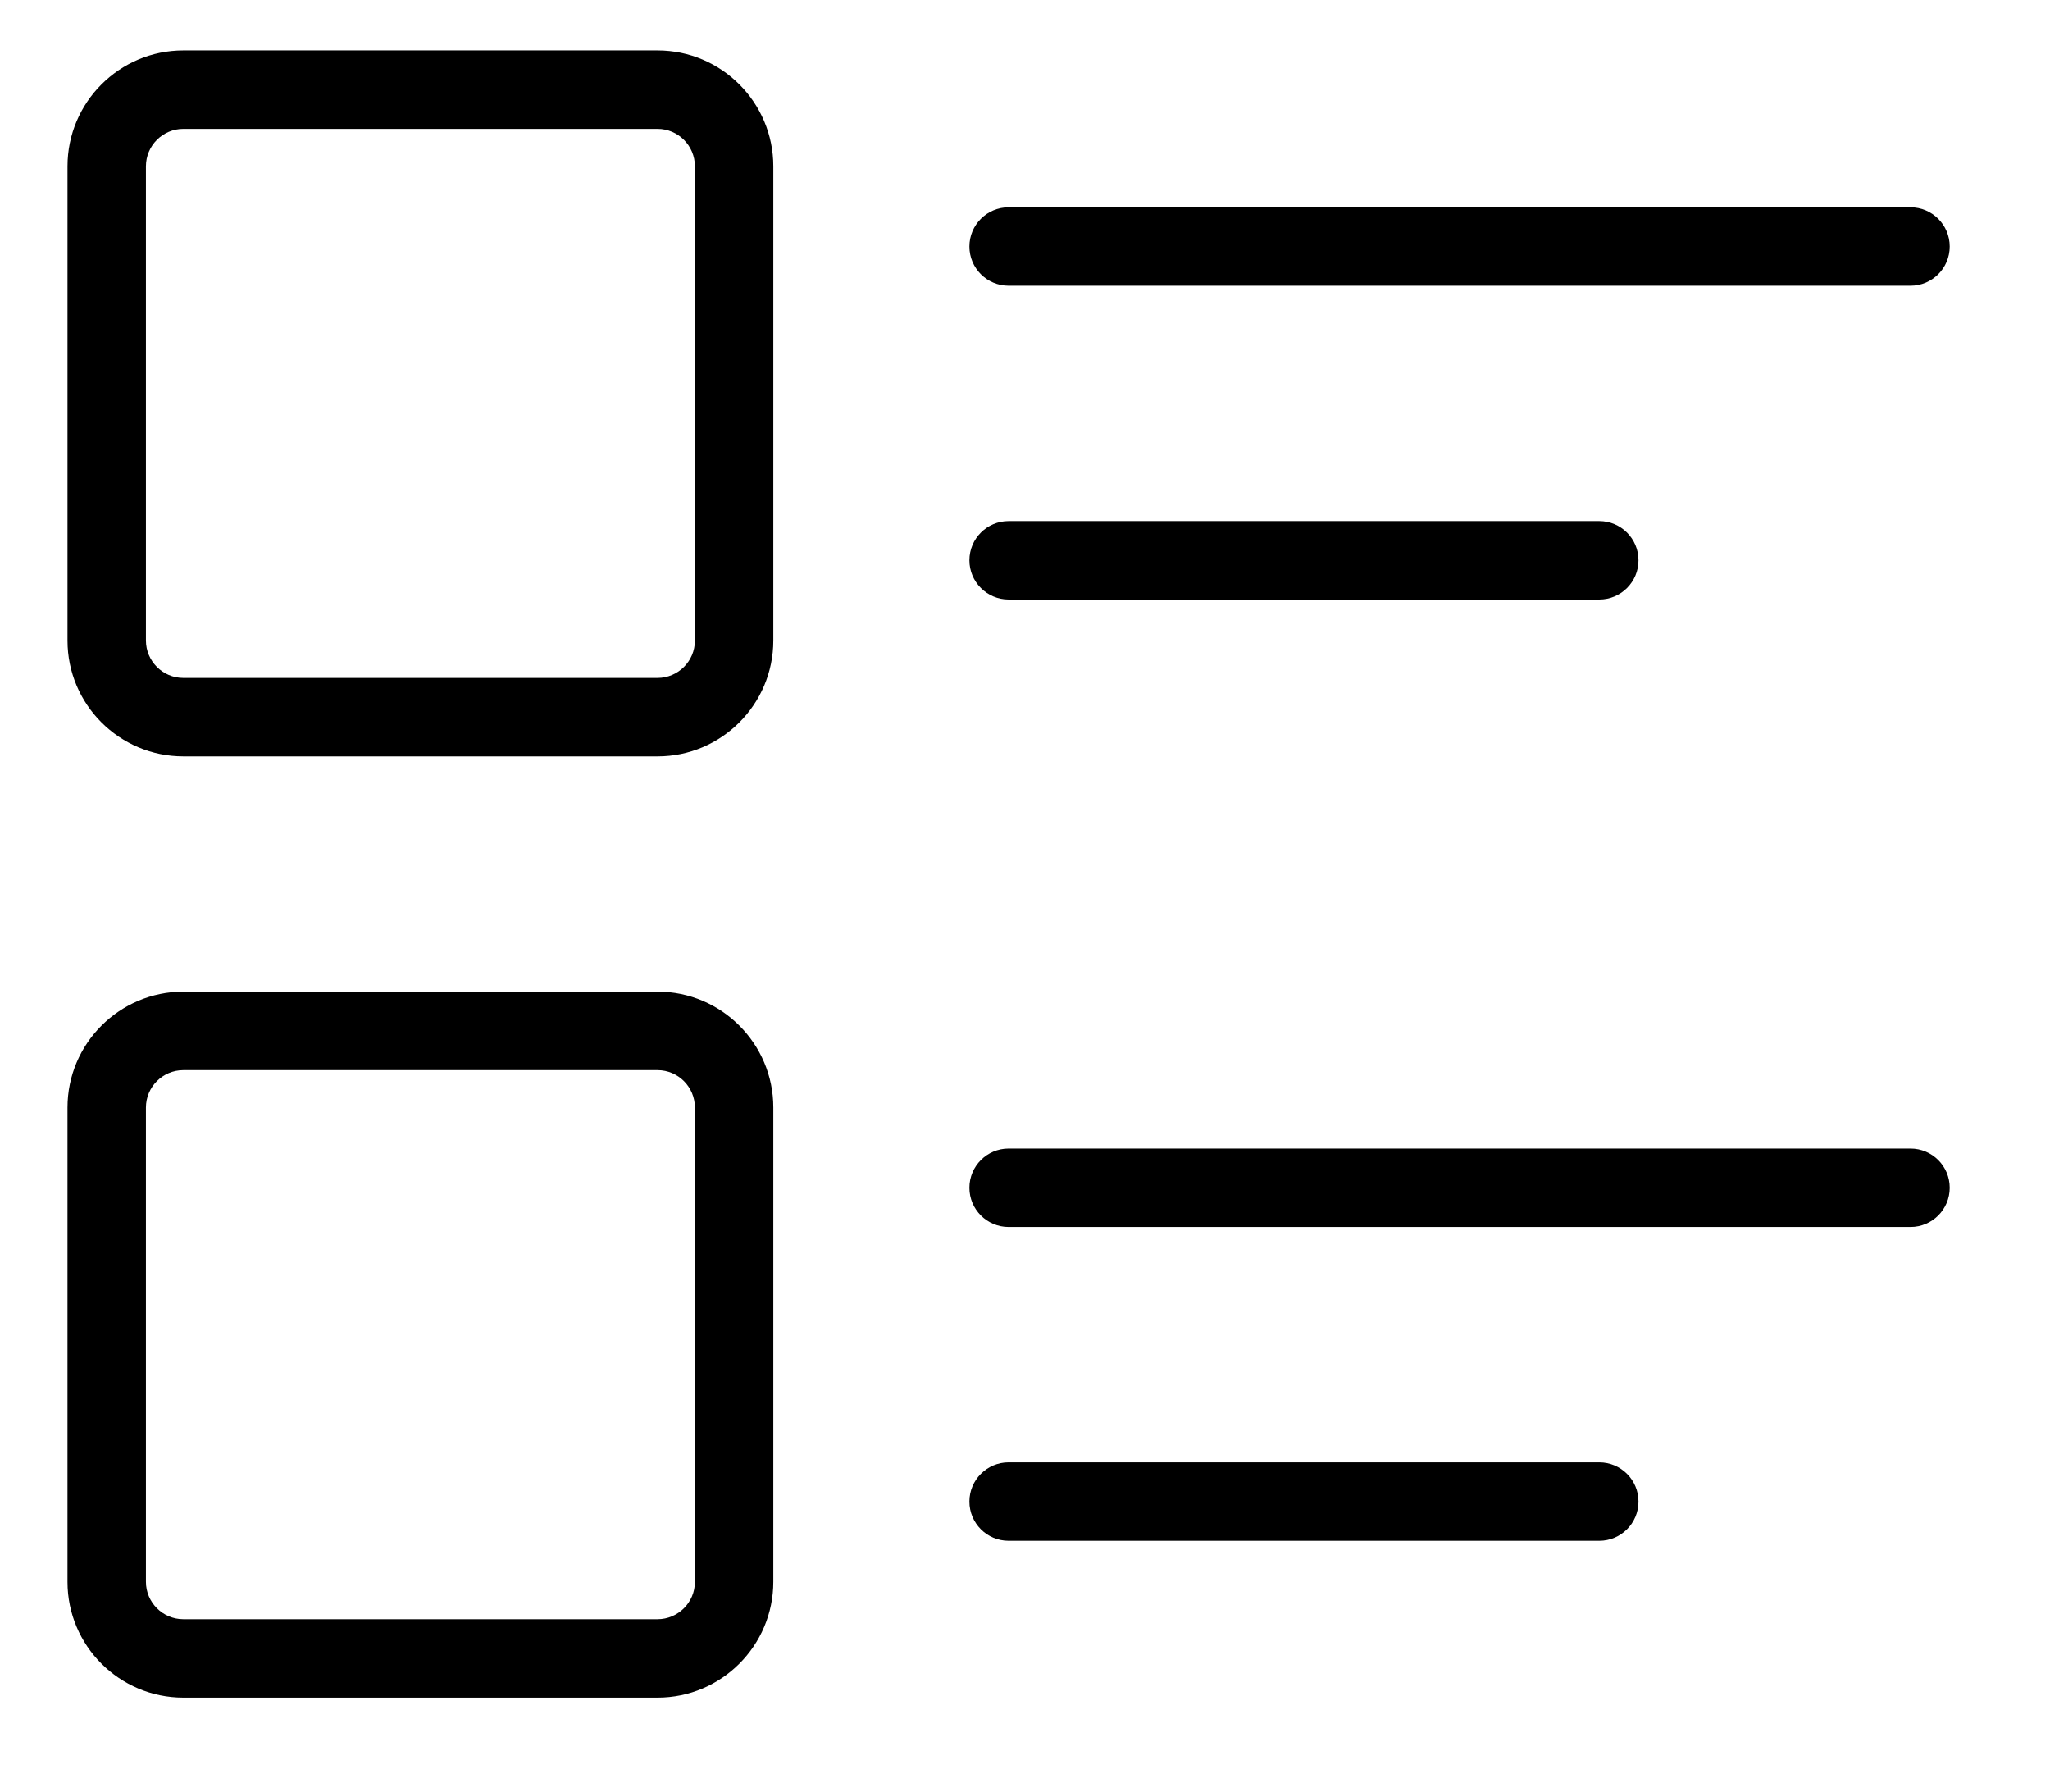
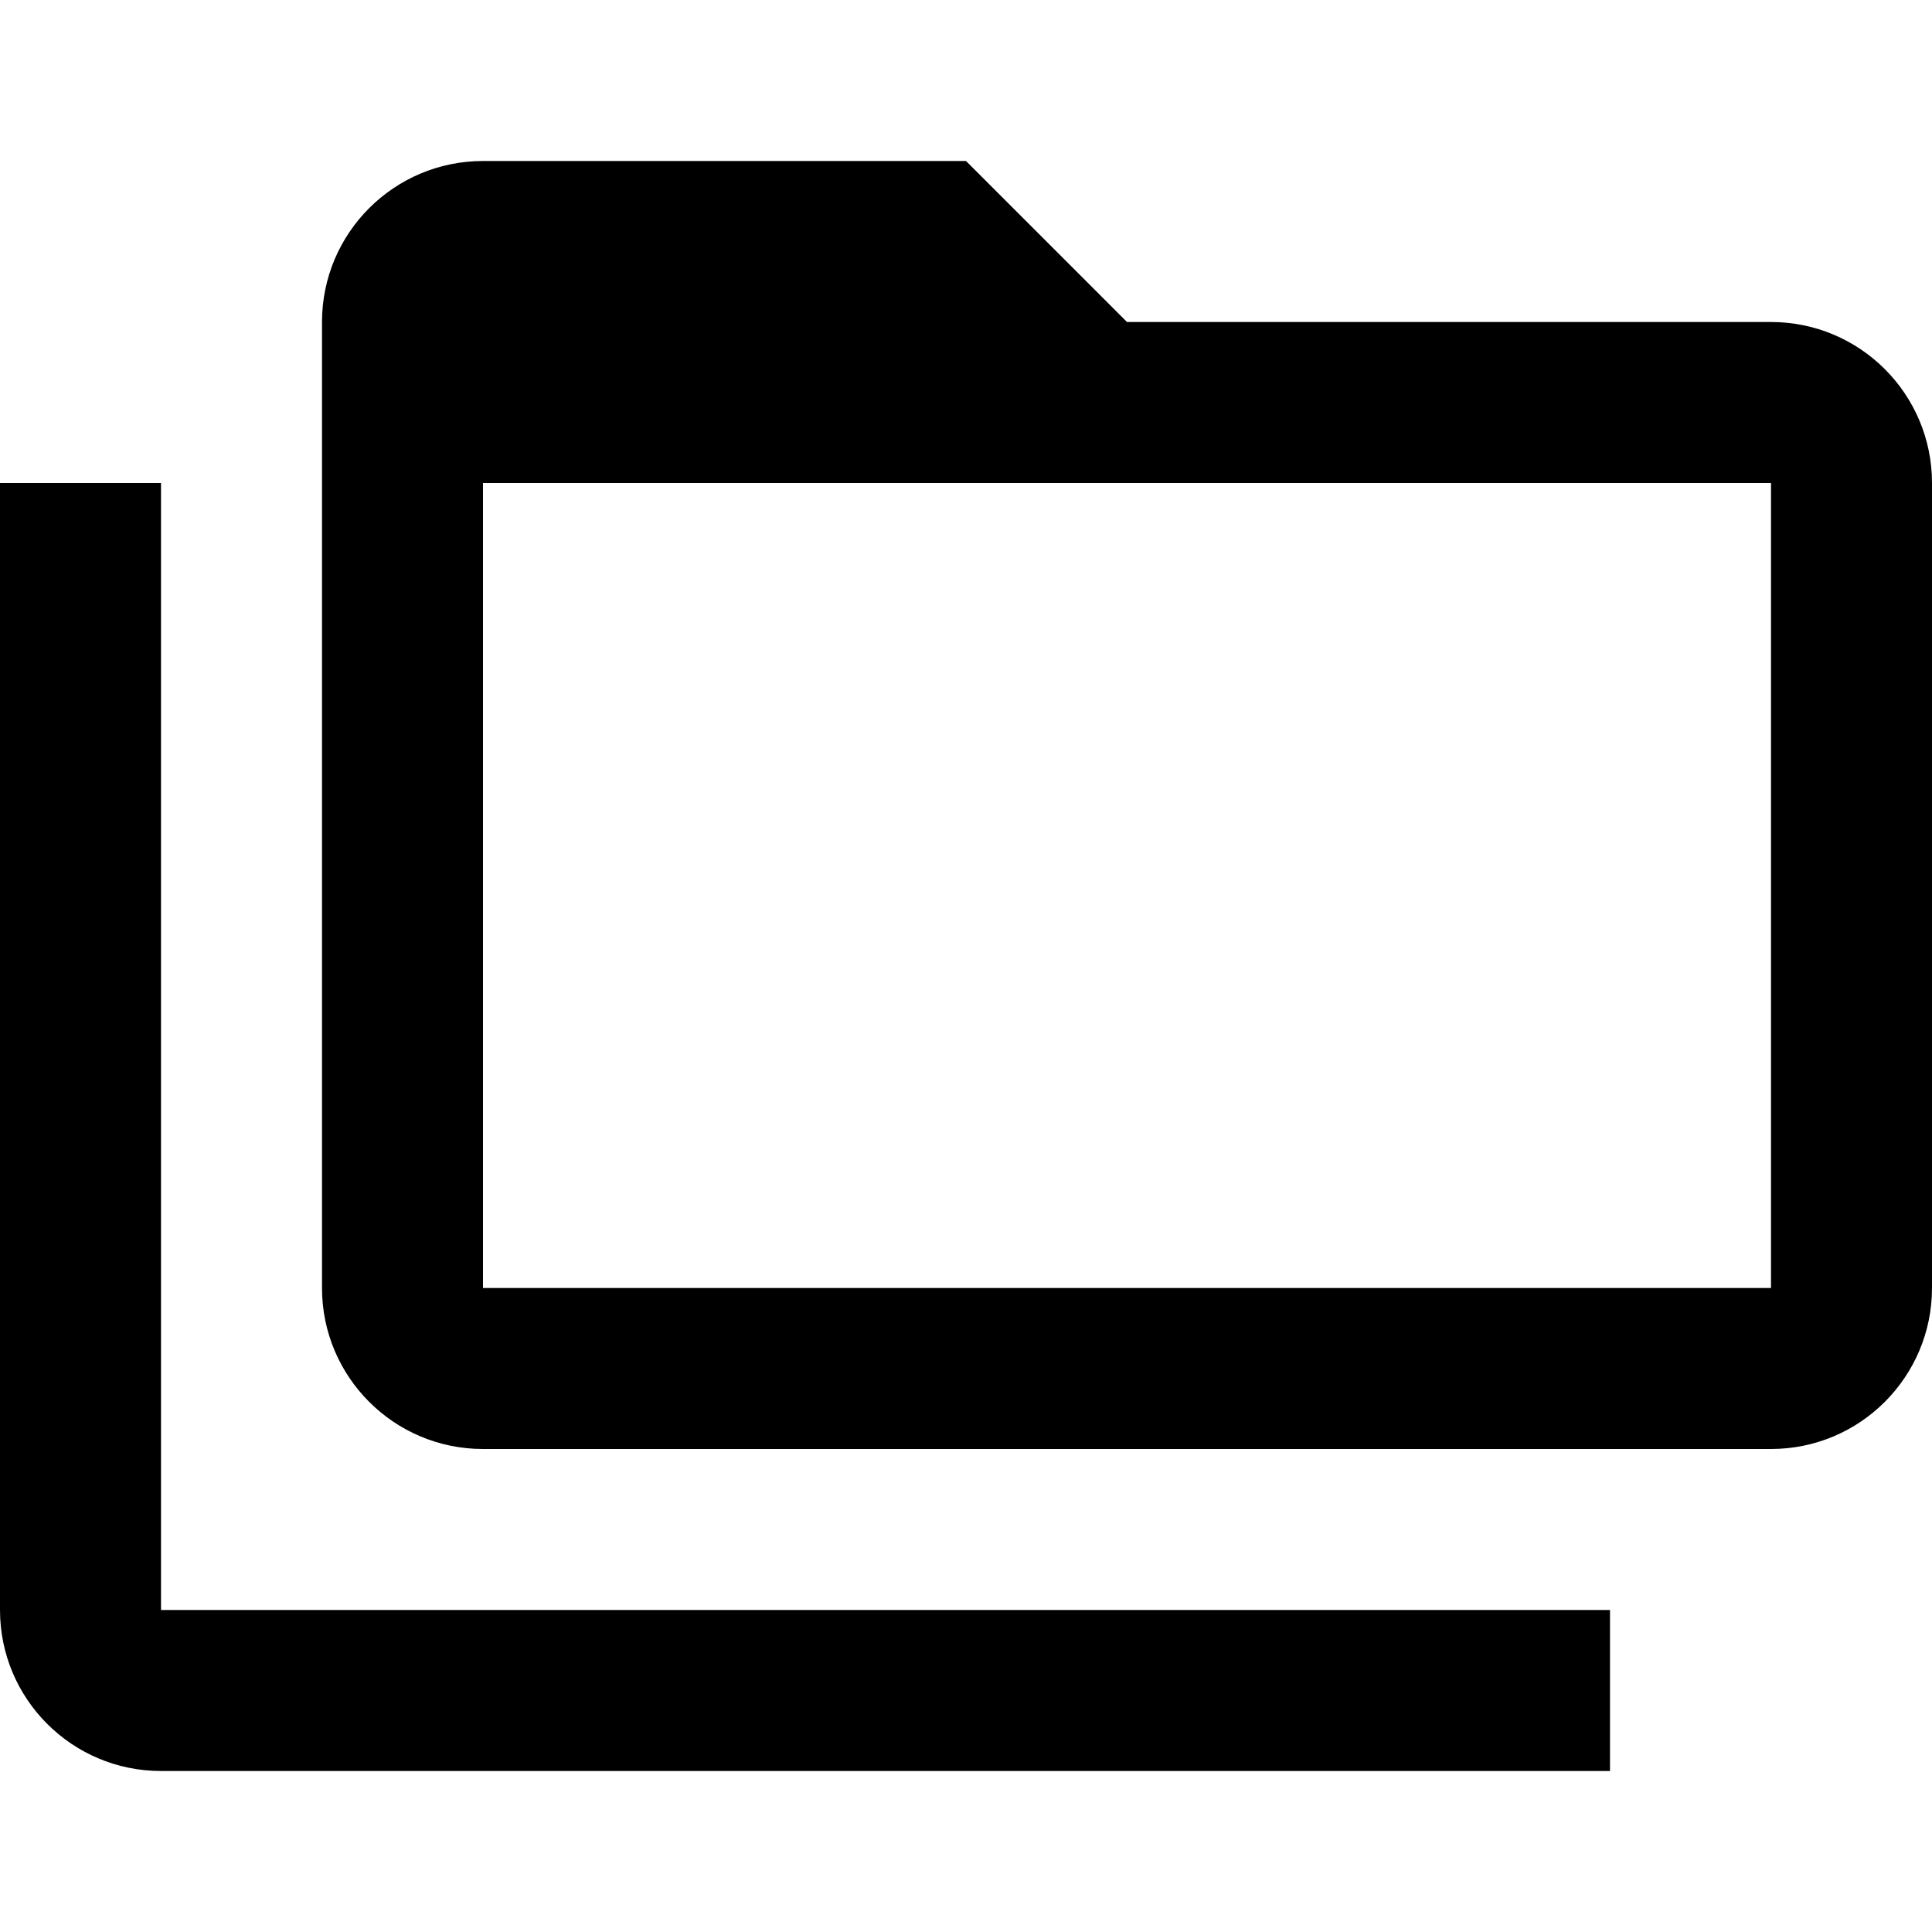
- <svg xmlns="http://www.w3.org/2000/svg" id="screenshot" viewBox="0 0 563 492" width="563" height="492" version="1.1" style="-webkit-print-color-adjust: exact;">
-   <g id="shape-905b32c0-a380-11ec-b86b-81b1b9ccc6c9" clip-path="url(#frame-clip-905b32c0-a380-11ec-b86b-81b1b9ccc6c9-bd0e5fe0-a380-11ec-9310-33c76cc872fb)">
-     <defs>
-       <clipPath id="frame-clip-905b32c0-a380-11ec-b86b-81b1b9ccc6c9-bd0e5fe0-a380-11ec-9310-33c76cc872fb" class="frame-clip">
-         <rect x="0" y="0" width="563" height="492" />
-       </clipPath>
-     </defs>
-     <g id="shape-87e70b50-a380-11ec-b86b-81b1b9ccc6c9" width="700pt" height="700pt" version="1.1">
-       <g id="shape-87e75970-a380-11ec-b86b-81b1b9ccc6c9">
-         <g id="shape-87e891f0-a380-11ec-b86b-81b1b9ccc6c9">
-           <path d="M50.35,207.69L180.59,207.69C198.121,207.69,212.379,193.413,212.379,175.878L212.379,45.658C212.379,28.123,198.121,13.846,180.57,13.846L50.35,13.846C32.795,13.846,18.538,28.123,18.538,45.658L18.538,175.898C18.538,193.41,32.796,207.687,50.35,207.69ZZM40.077,45.66C40.077,39.992,44.686,35.383,50.35,35.383L180.59,35.383C186.235,35.383,190.844,39.992,190.844,45.66L190.844,175.9C190.844,181.541,186.235,186.15,180.571,186.15L50.351,186.15C44.687,186.15,40.078,181.541,40.078,175.877Z" />
-         </g>
-         <g id="shape-87e92e30-a380-11ec-b86b-81b1b9ccc6c9">
-           <path d="M50.35,466.15L180.59,466.15C198.121,466.15,212.379,451.873,212.379,434.338L212.379,304.098C212.379,286.567,198.121,272.286,180.567,272.286L50.347,272.286C32.792,272.309,18.535,286.587,18.535,304.122L18.535,434.362C18.535,451.874,32.793,466.151,50.35,466.15ZZM40.077,304.12C40.077,298.456,44.686,293.847,50.35,293.847L180.59,293.847C186.235,293.847,190.844,298.456,190.844,304.12L190.844,434.36C190.844,440.005,186.235,444.614,180.571,444.614L50.351,444.614C44.687,444.614,40.078,440.005,40.078,434.337Z" />
-         </g>
-         <g id="shape-87e97c50-a380-11ec-b86b-81b1b9ccc6c9">
-           <path d="M524.69,56.922L277,56.922C271.055,56.922,266.23,61.746,266.23,67.692C266.23,73.637,271.054,78.462,277,78.462L524.69,78.462C530.635,78.462,535.46,73.638,535.46,67.692C535.46,61.747,530.636,56.922,524.69,56.922ZZ" />
-         </g>
-         <g id="shape-87e9ca70-a380-11ec-b86b-81b1b9ccc6c9">
-           <path d="M277,164.62L439.21,164.62C445.155,164.62,449.98,159.796,449.98,153.85C449.98,147.905,445.156,143.08,439.21,143.08L277,143.08C271.055,143.08,266.23,147.904,266.23,153.85C266.23,159.791,271.054,164.62,277,164.62ZZ" />
-         </g>
-         <g id="shape-87e9f180-a380-11ec-b86b-81b1b9ccc6c9">
-           <path d="M524.69,315.38L277,315.38C271.055,315.38,266.23,320.204,266.23,326.15C266.23,332.095,271.054,336.92,277,336.92L524.69,336.92C530.635,336.92,535.46,332.096,535.46,326.15C535.46,320.209,530.636,315.38,524.69,315.38ZZ" />
-         </g>
-         <g id="shape-87ea3fa0-a380-11ec-b86b-81b1b9ccc6c9">
-           <path d="M439.21,423.08C445.155,423.08,449.98,418.256,449.98,412.31C449.98,406.365,445.156,401.54,439.21,401.54L277,401.54C271.055,401.54,266.23,406.364,266.23,412.31C266.23,418.255,271.054,423.08,277,423.08Z" />
-         </g>
-       </g>
-     </g>
-   </g>
+ <svg xmlns="http://www.w3.org/2000/svg" fill="currentColor" viewBox="0 0 24 24">
+   <path d="M22,4A2,2 0 0,1 24,6V16A2,2 0 0,1 22,18H6A2,2 0 0,1 4,16V4A2,2 0 0,1 6,2H12L14,4H22M2,6V20H20V22H2A2,2 0 0,1 0,20V11H0V6H2M6,6V16H22V6H6Z" />
</svg>
